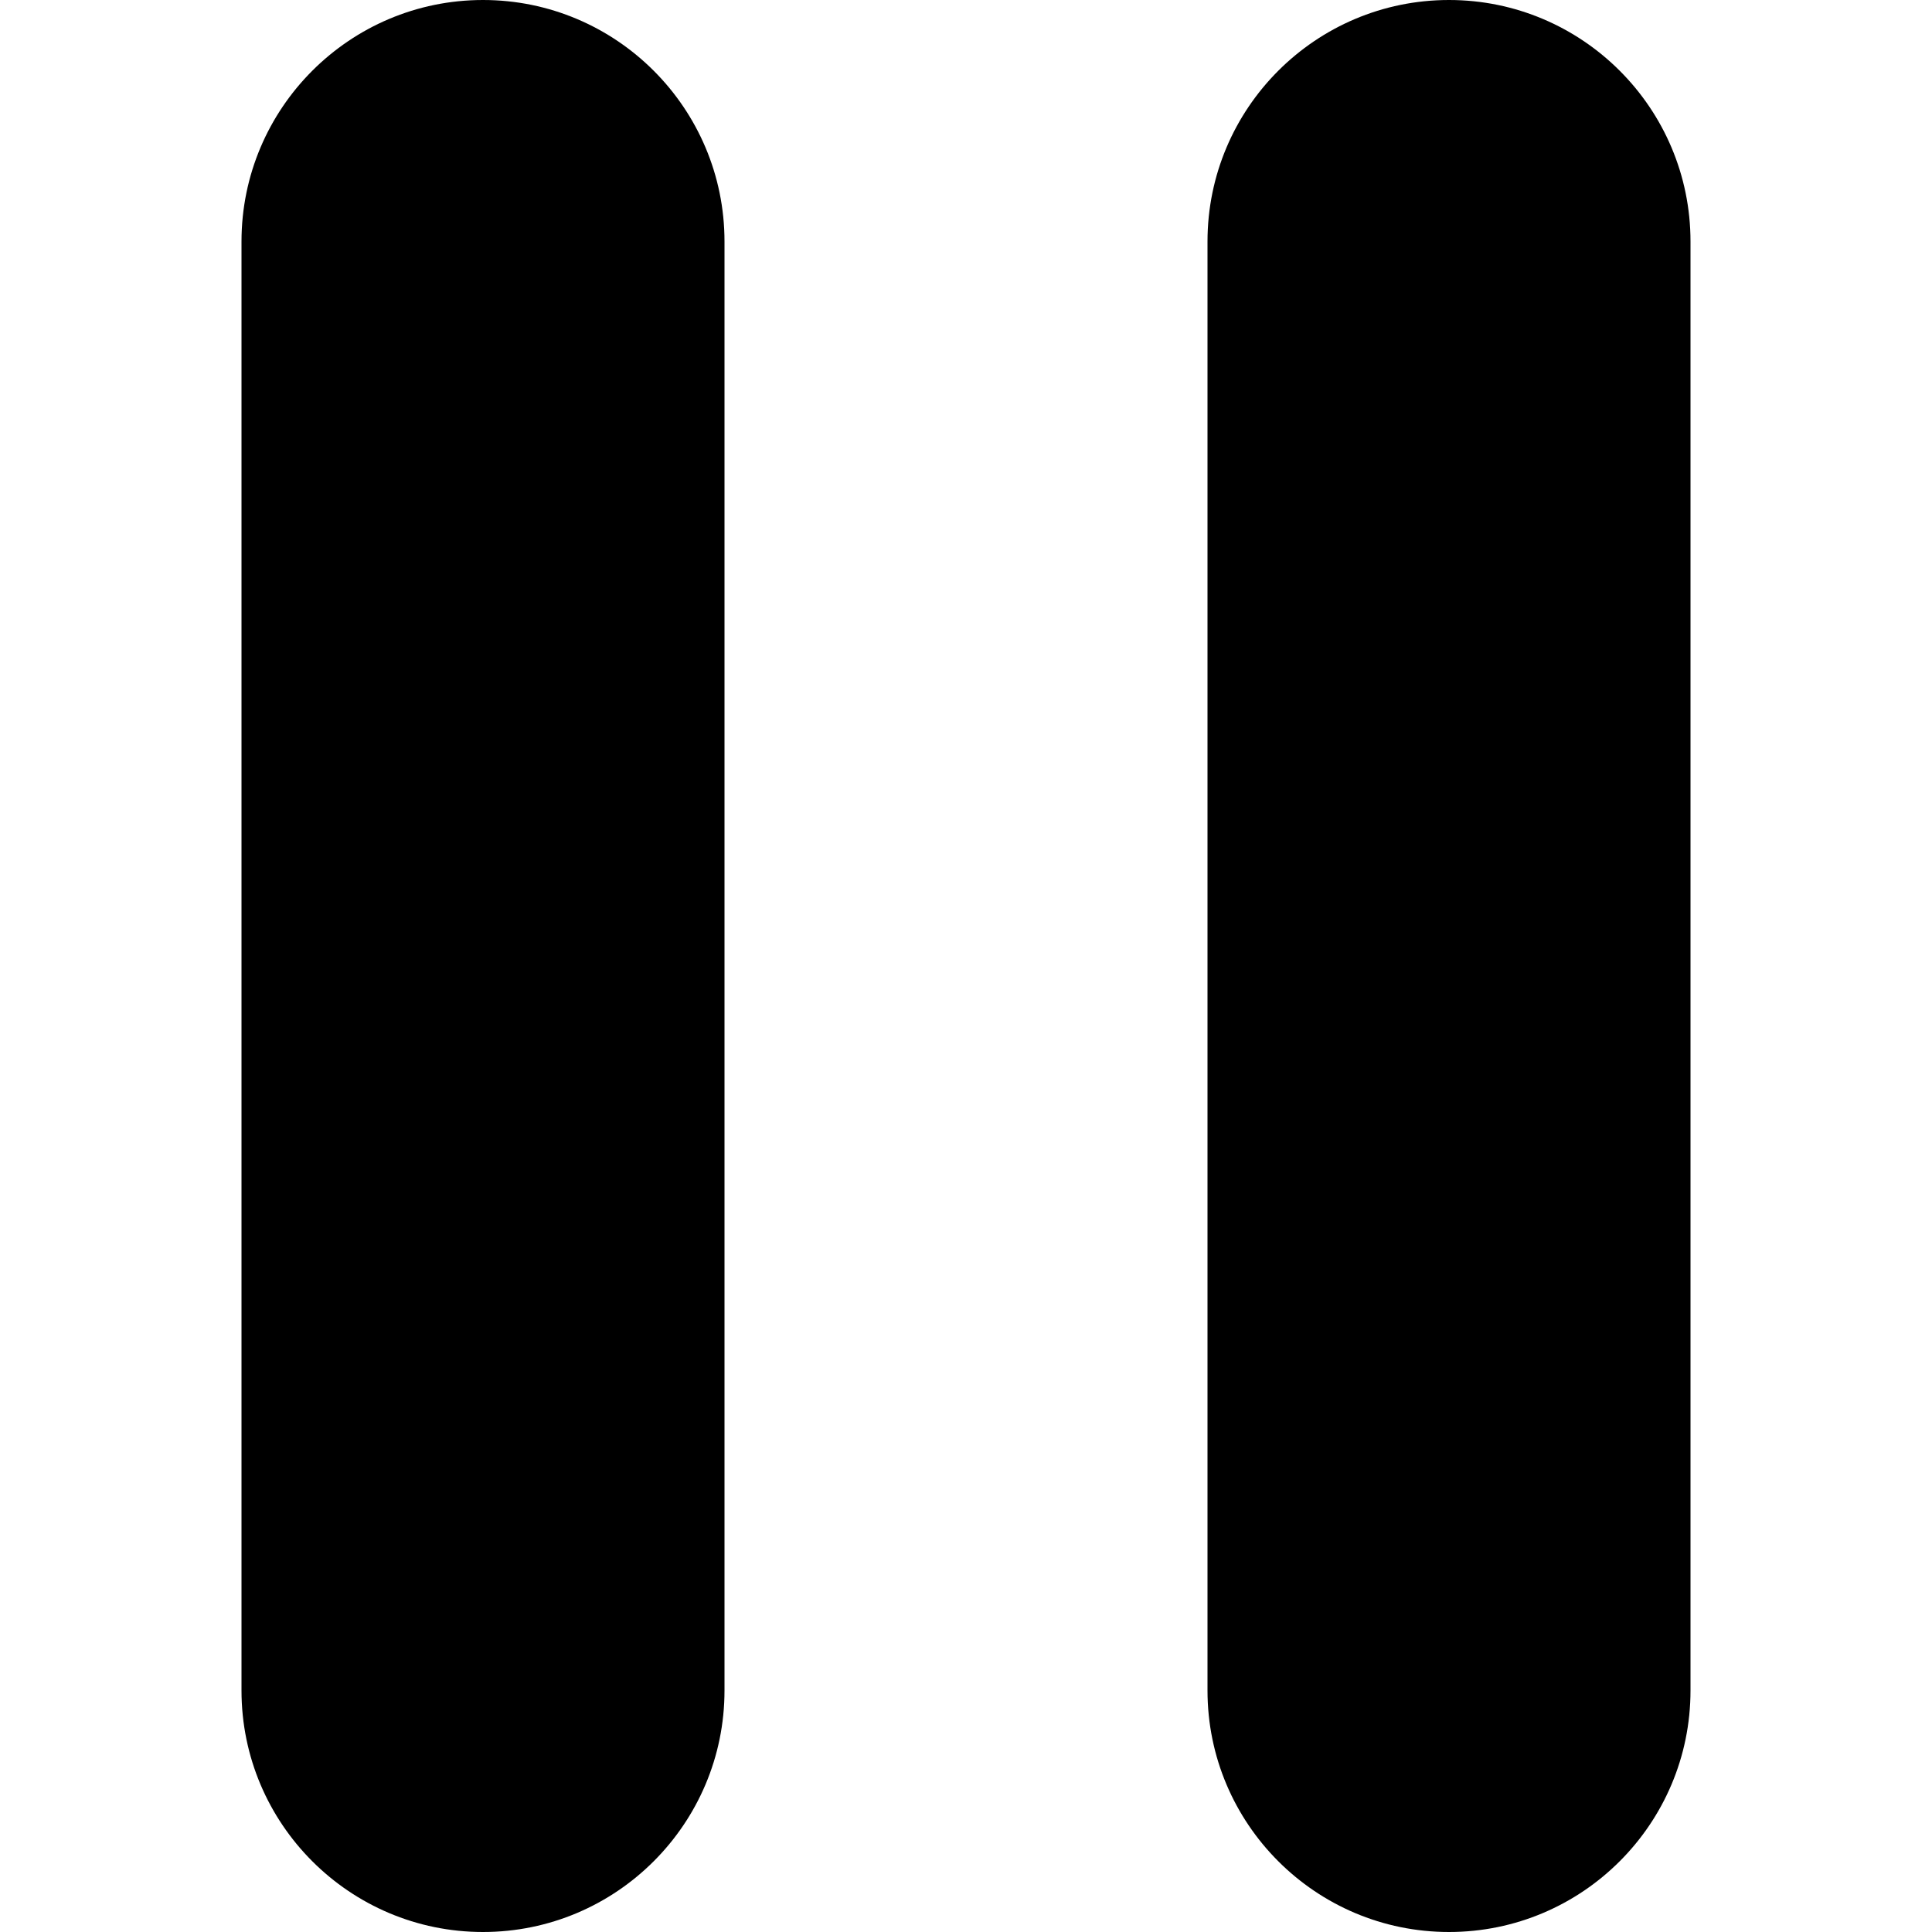
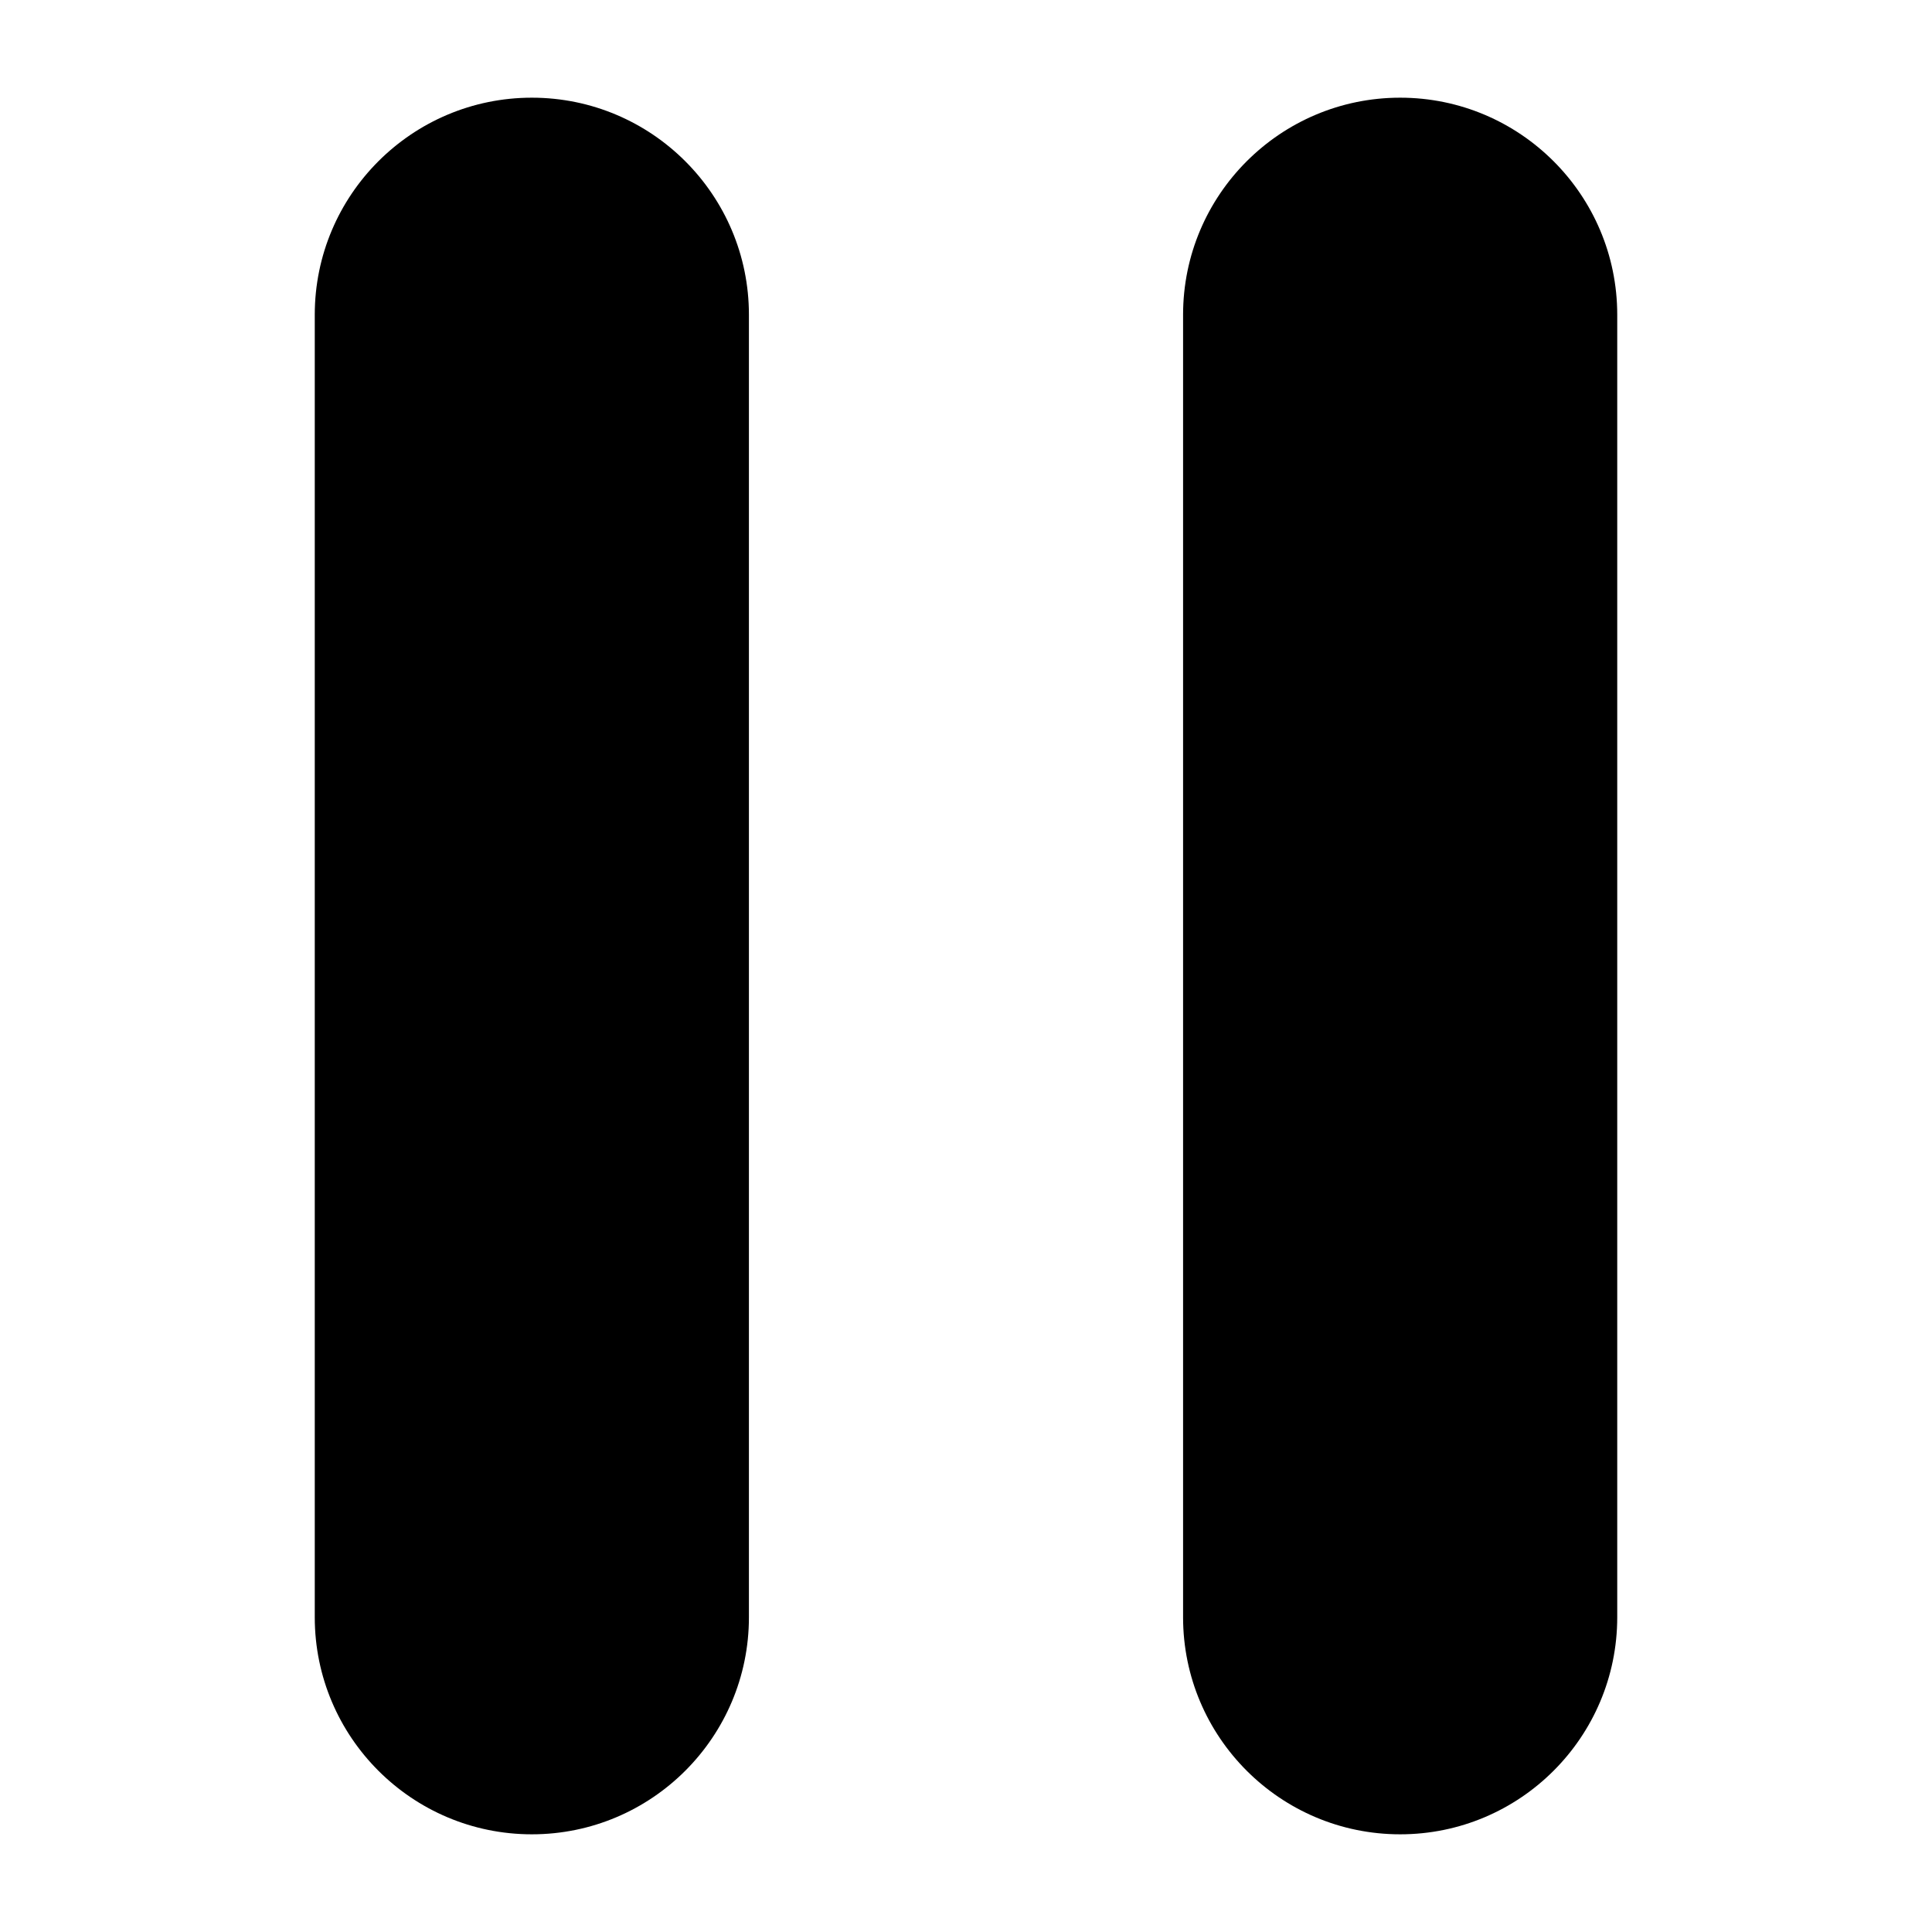
- <svg xmlns="http://www.w3.org/2000/svg" width="800px" height="800px" viewBox="-1 0 8 8" version="1.1">
+ <svg xmlns="http://www.w3.org/2000/svg" width="800px" height="800px" viewBox="-1 -0.45 8 8.9" version="1.1">
  <defs>

    </defs>
  <g id="Page-1" stroke="none" stroke-width="1" fill="none" fill-rule="evenodd">
    <g id="Dribbble-Light-Preview" transform="translate(-227, -3765)" fill="#000000">
      <g id="icons" transform="translate(56, 160)">
        <path d="M172,3605 C171.448,3605 171,3605.448 171,3606 L171,3612 C171,3612.552 171.448,3613 172,3613 C172.552,3613 173,3612.552 173,3612 L173,3606 C173,3605.448 172.552,3605 172,3605 M177,3606 L177,3612 C177,3612.552 176.552,3613 176,3613 C175.448,3613 175,3612.552 175,3612 L175,3606 C175,3605.448 175.448,3605 176,3605 C176.552,3605 177,3605.448 177,3606" id="pause-[#1006]">

                </path>
      </g>
    </g>
  </g>
</svg>
